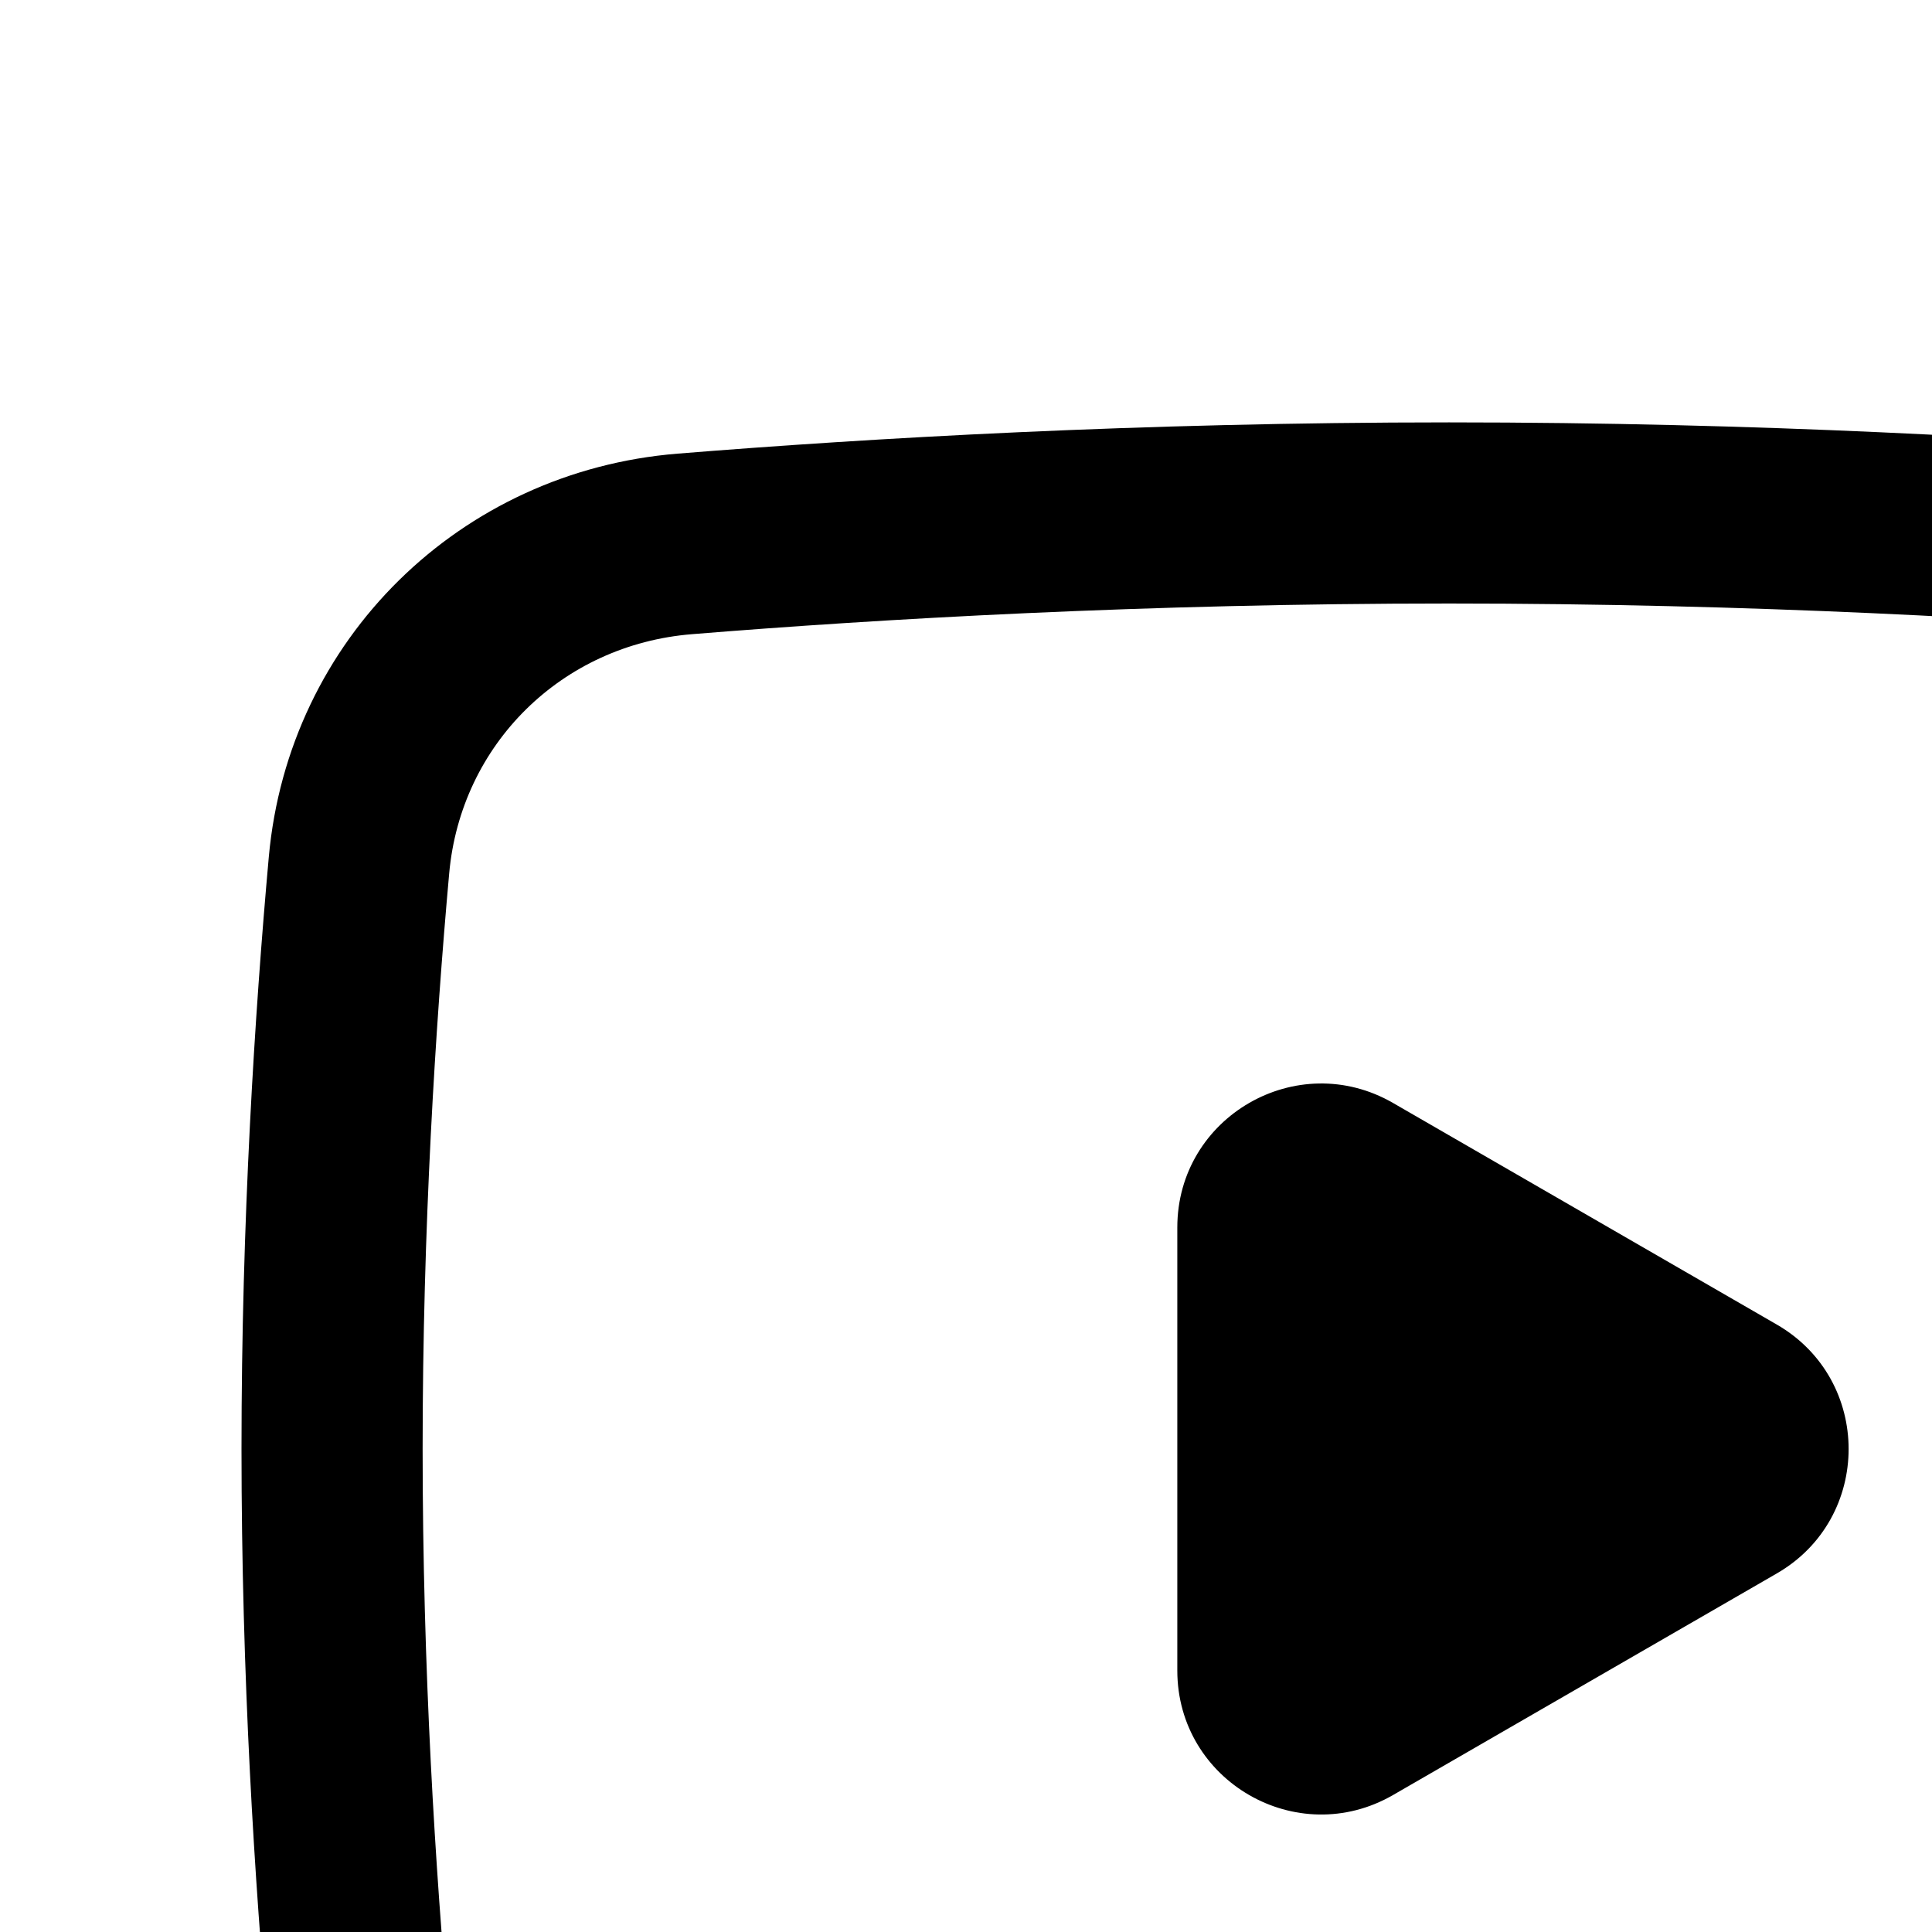
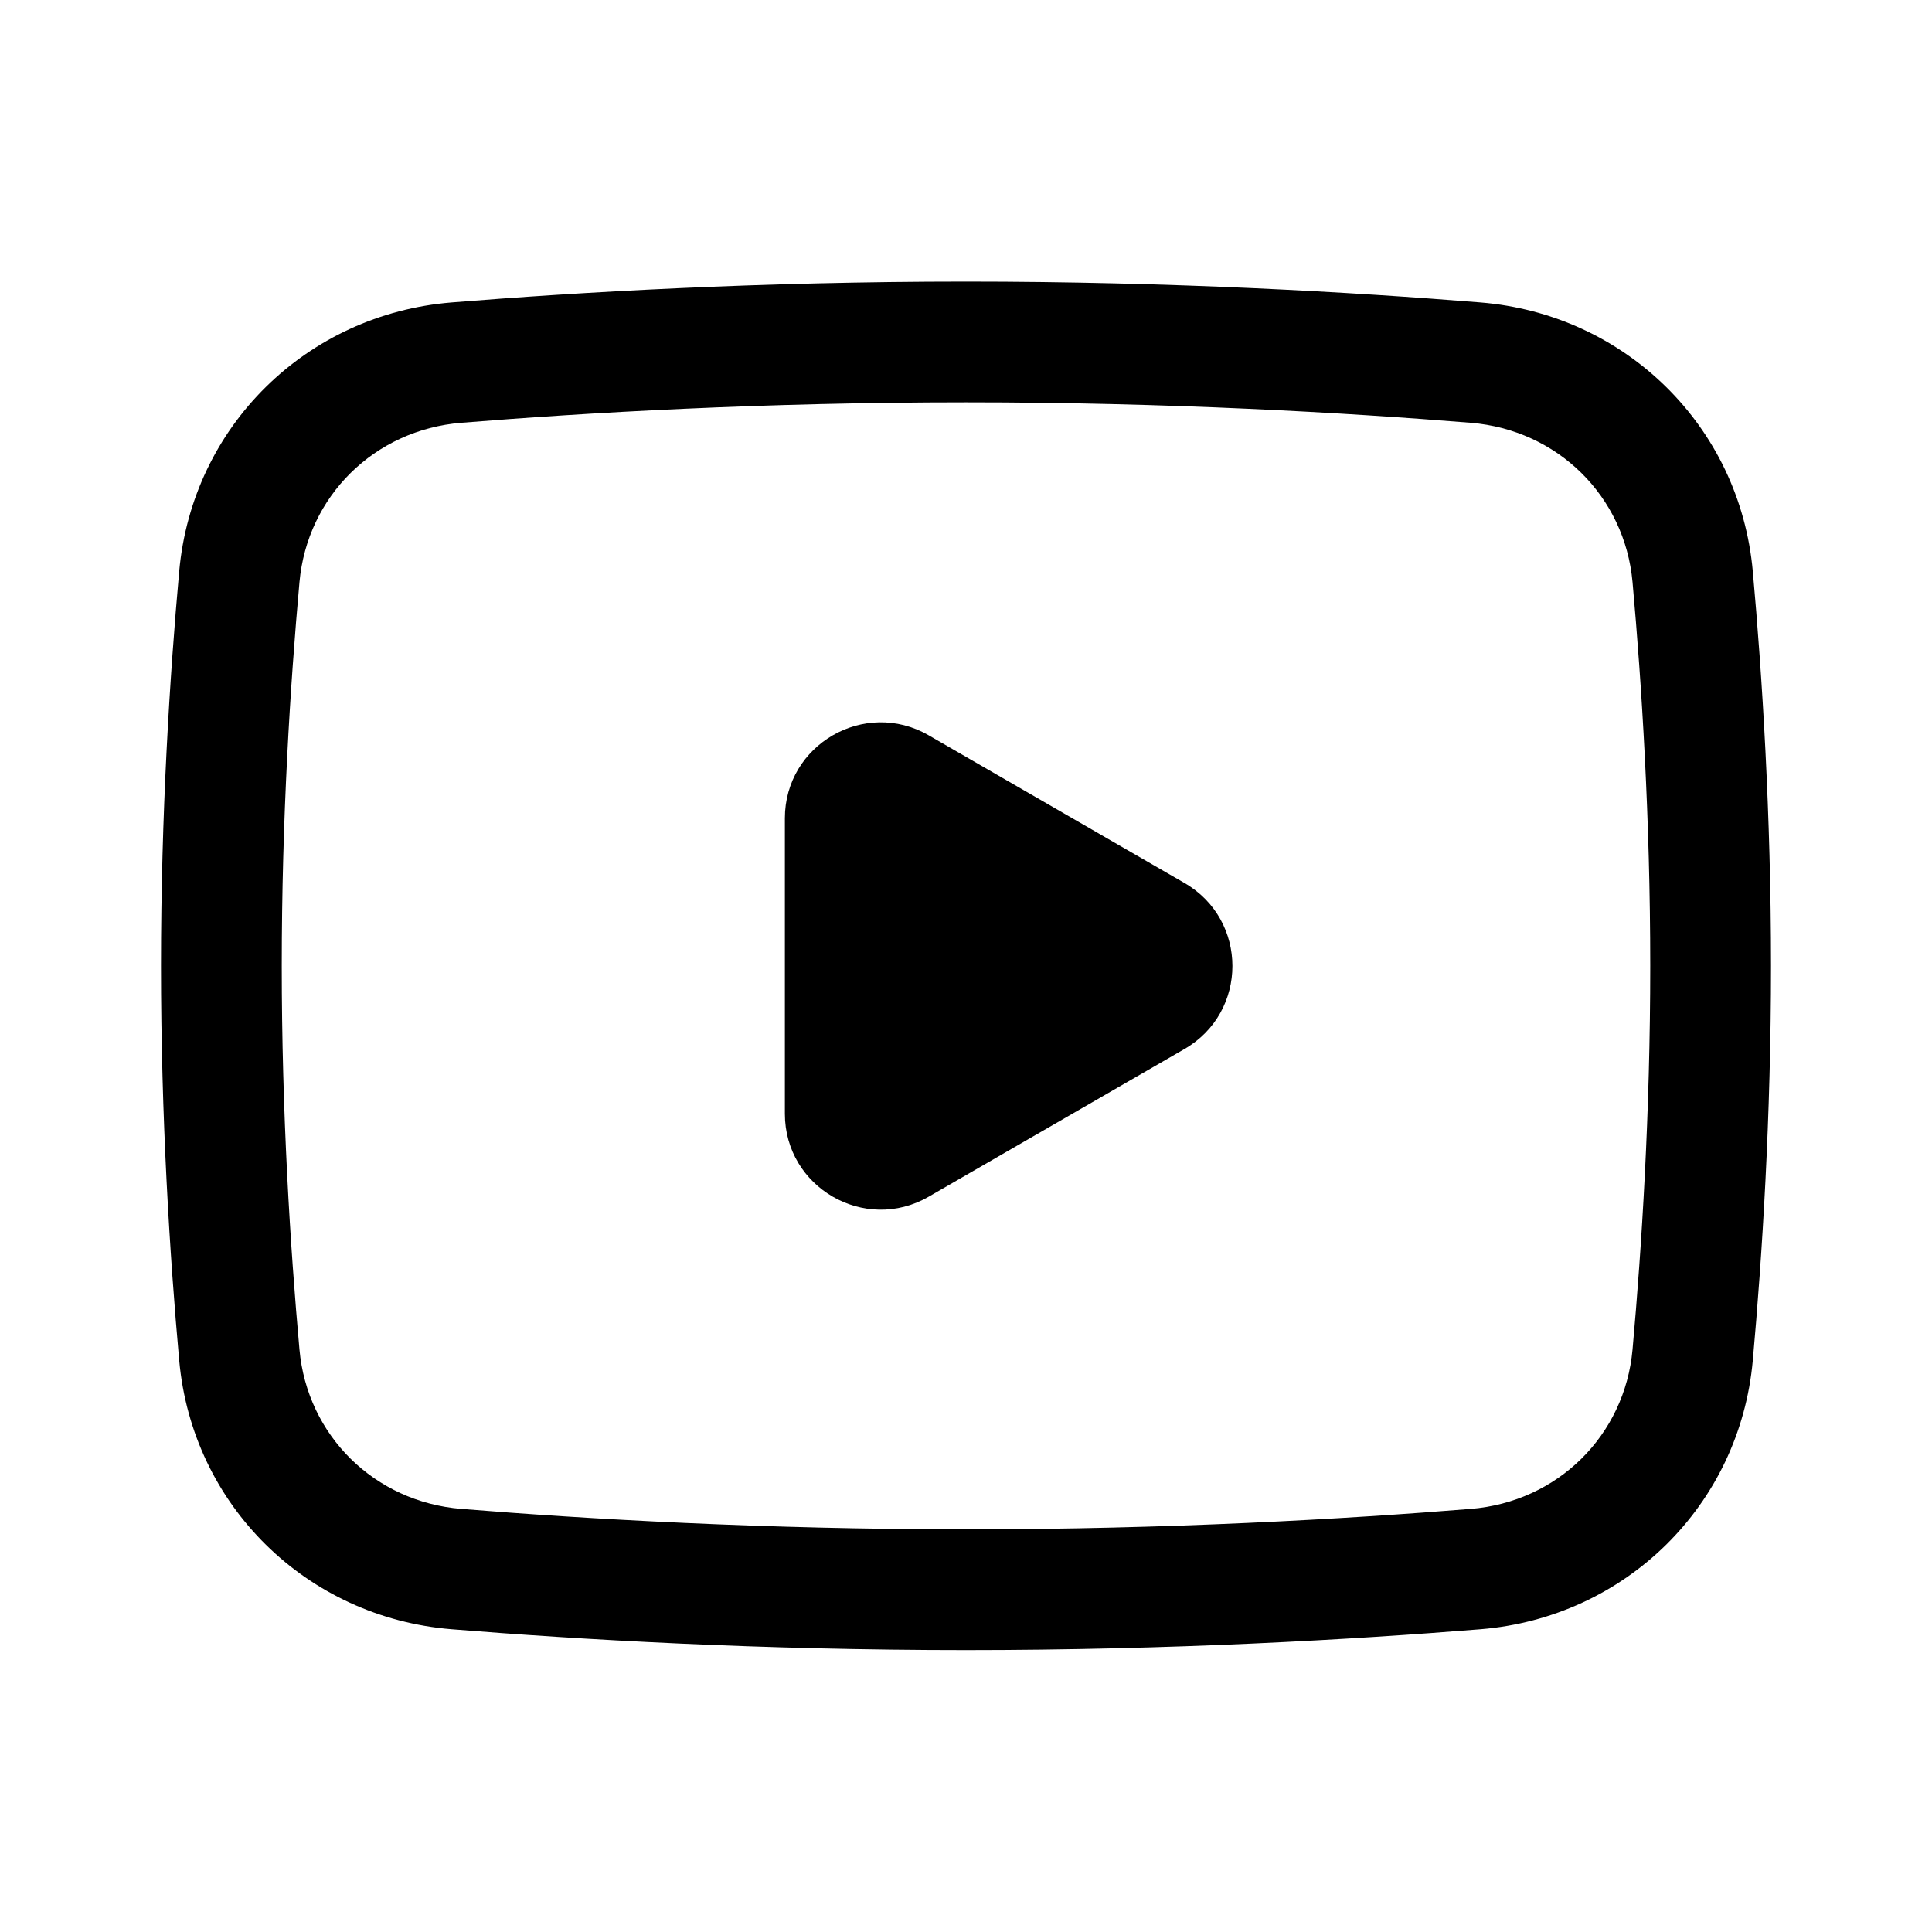
- <svg xmlns="http://www.w3.org/2000/svg" viewBox="0 0 16 16" width="16" height="16">
+ <svg xmlns="http://www.w3.org/2000/svg" viewBox="0 0 24 24">
  <path d="M12 4.998C9.482 4.998 7.283 5.126 5.731 5.252C4.652 5.339 3.816 6.164 3.72 7.233C3.606 8.5 3.5 10.171 3.5 11.998C3.5 13.825 3.606 15.496 3.72 16.764C3.816 17.833 4.652 18.657 5.731 18.744C7.283 18.87 9.482 18.998 12 18.998C14.518 18.998 16.717 18.87 18.27 18.744C19.348 18.657 20.184 17.833 20.28 16.764C20.394 15.497 20.5 13.826 20.5 11.998C20.5 10.17 20.394 8.499 20.28 7.232C20.184 6.163 19.348 5.34 18.27 5.252C16.717 5.126 14.518 4.998 12 4.998zM5.61 3.757C7.192 3.629 9.433 3.498 12 3.498C14.568 3.498 16.808 3.629 18.391 3.757C20.188 3.903 21.612 5.293 21.774 7.098C21.891 8.397 22 10.114 22 11.998C22 13.882 21.891 15.599 21.774 16.898C21.612 18.703 20.188 20.093 18.391 20.239C16.808 20.367 14.568 20.498 12 20.498C9.433 20.498 7.192 20.367 5.61 20.239C3.812 20.093 2.388 18.703 2.226 16.898C2.109 15.598 2 13.881 2 11.998C2 10.115 2.109 8.398 2.226 7.098C2.388 5.293 3.812 3.903 5.61 3.757z" />
  <path d="M14.714 10.969C15.508 11.427 15.508 12.573 14.714 13.031L11.536 14.866C10.742 15.324 9.75 14.751 9.75 13.835L9.75 10.165C9.75 9.249 10.742 8.676 11.536 9.134L14.714 10.969z" />
</svg>
